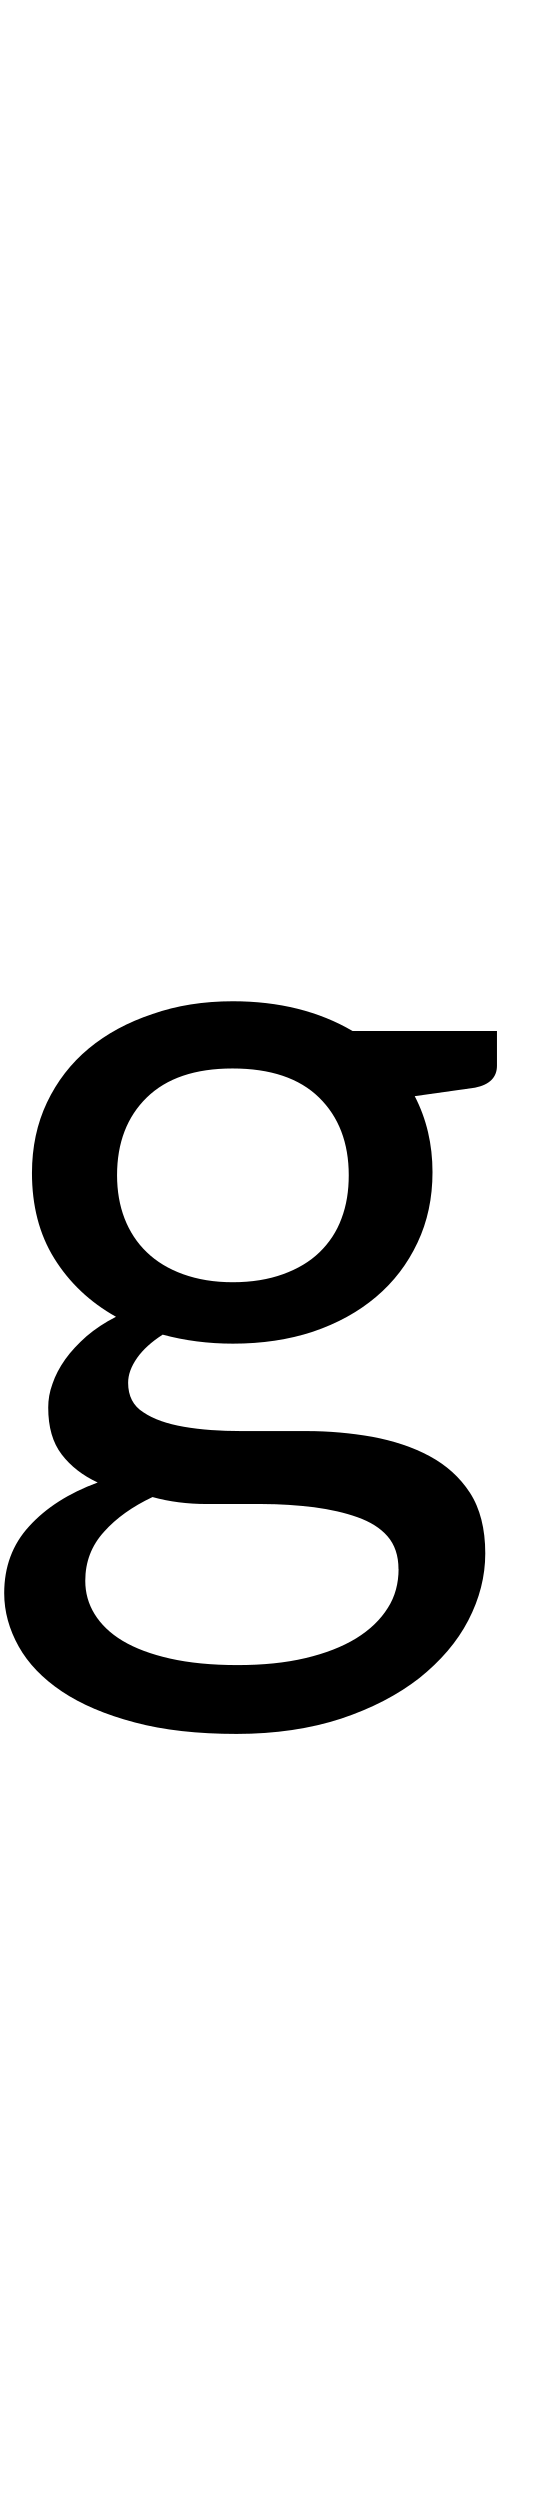
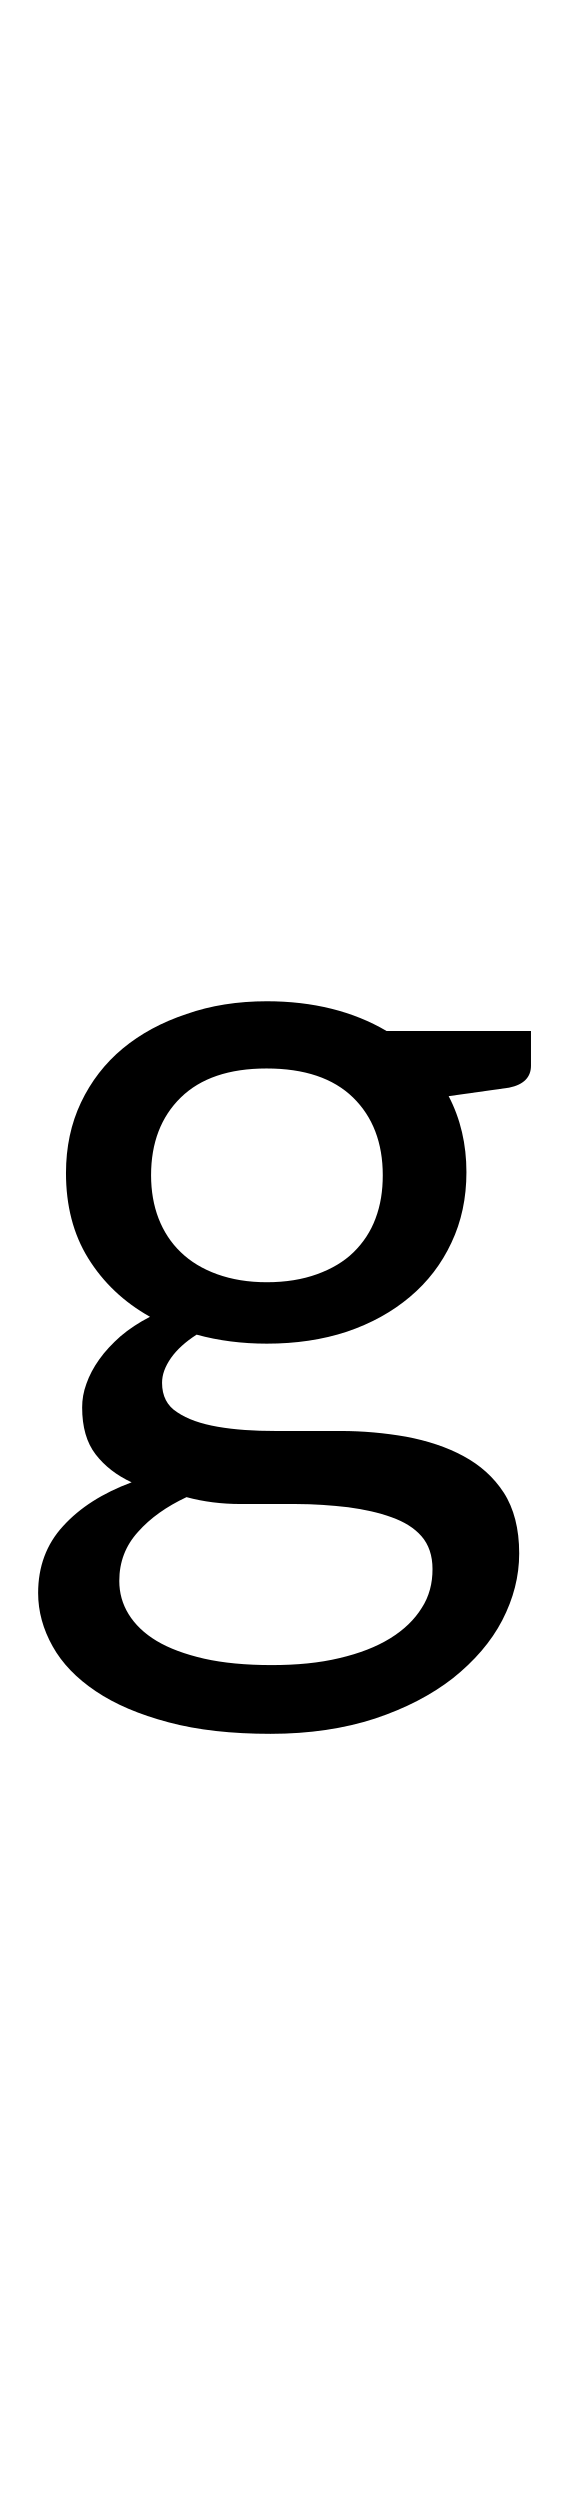
- <svg xmlns="http://www.w3.org/2000/svg" version="1.1" width="6" height="28" viewBox="0 0 6 28">
+ <svg xmlns="http://www.w3.org/2000/svg" version="1.1" id="Capa_1" x="0px" y="0px" width="6.375px" height="28px" viewBox="0 0 6.375 28" enable-background="new 0 0 6.375 28" xml:space="preserve">
  <g id="icomoon-ignore">
-     <line stroke-width="1" x1="" y1="" x2="" y2="" stroke="#449FDB" opacity="" />
+     <line fill="none" stroke="#449FDB" x1="3.188" y1="0" x2="3.188" y2="0" />
  </g>
-   <path d="M2.607 11.214c0.258 0 0.501 0.028 0.725 0.084s0.431 0.14 0.616 0.249h1.618v0.389c0 0.129-0.081 0.213-0.246 0.246l-0.675 0.095c0.132 0.255 0.199 0.538 0.199 0.851 0 0.291-0.056 0.554-0.168 0.79-0.112 0.238-0.266 0.44-0.465 0.608s-0.434 0.297-0.706 0.389c-0.272 0.090-0.571 0.134-0.896 0.134-0.277 0-0.54-0.034-0.787-0.101-0.126 0.081-0.221 0.168-0.286 0.26-0.070 0.101-0.101 0.19-0.101 0.28 0 0.146 0.056 0.258 0.171 0.33 0.112 0.076 0.263 0.129 0.454 0.162s0.403 0.048 0.641 0.048c0.241 0 0.484 0 0.734 0s0.493 0.022 0.734 0.064c0.238 0.045 0.454 0.115 0.641 0.216s0.339 0.235 0.454 0.412c0.112 0.174 0.171 0.4 0.171 0.678 0 0.258-0.064 0.507-0.19 0.75s-0.311 0.456-0.549 0.647c-0.241 0.188-0.532 0.339-0.876 0.454-0.344 0.112-0.734 0.171-1.17 0.171s-0.818-0.042-1.142-0.129c-0.328-0.087-0.599-0.202-0.815-0.347s-0.378-0.314-0.484-0.504-0.162-0.389-0.162-0.596c0-0.294 0.092-0.546 0.28-0.75 0.188-0.207 0.442-0.37 0.767-0.49-0.168-0.078-0.302-0.182-0.403-0.314s-0.151-0.305-0.151-0.526c0-0.087 0.014-0.174 0.048-0.266 0.031-0.092 0.078-0.182 0.143-0.274 0.064-0.090 0.146-0.176 0.238-0.258 0.095-0.081 0.204-0.154 0.33-0.218-0.294-0.165-0.524-0.384-0.692-0.655s-0.249-0.591-0.249-0.955c0-0.291 0.056-0.554 0.168-0.79s0.269-0.44 0.468-0.605c0.199-0.165 0.437-0.294 0.714-0.386 0.269-0.095 0.571-0.143 0.902-0.143zM4.463 17.573c0-0.151-0.042-0.274-0.123-0.367s-0.193-0.162-0.336-0.213-0.302-0.087-0.487-0.112c-0.185-0.022-0.378-0.036-0.582-0.036s-0.412 0-0.622 0-0.414-0.025-0.605-0.078c-0.224 0.106-0.406 0.235-0.543 0.389-0.14 0.154-0.21 0.336-0.21 0.549 0 0.134 0.034 0.258 0.104 0.372s0.174 0.216 0.314 0.3c0.14 0.084 0.319 0.151 0.532 0.199s0.465 0.073 0.756 0.073c0.283 0 0.535-0.025 0.759-0.078s0.412-0.126 0.568-0.221c0.154-0.095 0.274-0.21 0.356-0.342 0.081-0.126 0.12-0.274 0.12-0.434zM2.607 14.361c0.213 0 0.4-0.031 0.563-0.090s0.3-0.14 0.409-0.246c0.109-0.106 0.193-0.232 0.246-0.378 0.056-0.148 0.081-0.308 0.081-0.484 0-0.364-0.112-0.655-0.333-0.871s-0.543-0.325-0.969-0.325c-0.42 0-0.739 0.109-0.96 0.325s-0.333 0.507-0.333 0.871c0 0.176 0.028 0.339 0.084 0.484s0.14 0.274 0.249 0.378c0.109 0.106 0.246 0.188 0.406 0.246 0.165 0.059 0.347 0.090 0.557 0.090z" opacity="1" visibility="false" fill="#000000" />
+   <path d="M2.988,11.214c0.258,0,0.501,0.028,0.725,0.084c0.225,0.056,0.432,0.14,0.616,0.249h1.618v0.389  c0,0.129-0.082,0.213-0.246,0.246l-0.676,0.095c0.133,0.255,0.199,0.538,0.199,0.851c0,0.291-0.056,0.554-0.168,0.79  c-0.111,0.238-0.266,0.44-0.465,0.607c-0.199,0.168-0.434,0.298-0.706,0.39c-0.272,0.09-0.571,0.134-0.896,0.134  c-0.277,0-0.54-0.033-0.787-0.101c-0.126,0.081-0.221,0.168-0.286,0.26c-0.07,0.101-0.101,0.19-0.101,0.28  c0,0.146,0.056,0.258,0.171,0.33c0.112,0.076,0.263,0.129,0.454,0.162s0.403,0.047,0.641,0.047c0.241,0,0.484,0,0.734,0  s0.492,0.022,0.733,0.064c0.238,0.045,0.454,0.115,0.642,0.217c0.187,0.101,0.338,0.234,0.453,0.411  c0.112,0.175,0.172,0.4,0.172,0.679c0,0.258-0.064,0.506-0.19,0.75c-0.126,0.242-0.312,0.455-0.55,0.646  c-0.24,0.188-0.531,0.339-0.875,0.454c-0.344,0.112-0.734,0.171-1.17,0.171s-0.818-0.042-1.142-0.129  c-0.328-0.087-0.599-0.202-0.815-0.348c-0.216-0.145-0.378-0.313-0.484-0.504c-0.106-0.189-0.162-0.389-0.162-0.596  c0-0.294,0.092-0.546,0.28-0.75c0.188-0.207,0.442-0.369,0.767-0.49c-0.168-0.078-0.302-0.182-0.403-0.313s-0.151-0.306-0.151-0.526  c0-0.087,0.014-0.174,0.048-0.266C1,15.406,1.047,15.316,1.112,15.225c0.064-0.091,0.146-0.177,0.238-0.259  c0.095-0.081,0.204-0.153,0.33-0.218c-0.294-0.165-0.524-0.384-0.692-0.655c-0.168-0.271-0.249-0.591-0.249-0.955  c0-0.291,0.056-0.554,0.168-0.79c0.112-0.236,0.269-0.44,0.468-0.605c0.199-0.165,0.437-0.294,0.714-0.386  c0.269-0.095,0.571-0.143,0.902-0.143H2.988z M4.844,17.573c0-0.151-0.042-0.274-0.123-0.367s-0.193-0.162-0.336-0.213  c-0.143-0.052-0.302-0.087-0.486-0.112c-0.186-0.021-0.379-0.036-0.583-0.036c-0.204,0-0.412,0-0.622,0S2.28,16.82,2.089,16.768  c-0.224,0.105-0.406,0.234-0.543,0.389c-0.14,0.154-0.21,0.336-0.21,0.549c0,0.134,0.034,0.258,0.104,0.372  c0.07,0.114,0.174,0.216,0.314,0.3s0.319,0.15,0.532,0.199c0.213,0.048,0.465,0.072,0.756,0.072c0.283,0,0.534-0.024,0.759-0.078  c0.225-0.053,0.412-0.125,0.568-0.221c0.154-0.095,0.273-0.209,0.355-0.342C4.806,17.882,4.845,17.734,4.844,17.573L4.844,17.573z   M2.988,14.361c0.213,0,0.4-0.031,0.563-0.09s0.301-0.14,0.409-0.246s0.192-0.232,0.246-0.378c0.056-0.148,0.081-0.308,0.081-0.484  c0-0.364-0.112-0.655-0.333-0.871c-0.222-0.216-0.543-0.325-0.969-0.325c-0.42,0-0.739,0.109-0.96,0.325s-0.333,0.507-0.333,0.871  c0,0.176,0.028,0.339,0.084,0.484s0.14,0.274,0.249,0.378c0.109,0.106,0.246,0.188,0.406,0.246  C2.596,14.33,2.778,14.361,2.988,14.361z" />
</svg>
